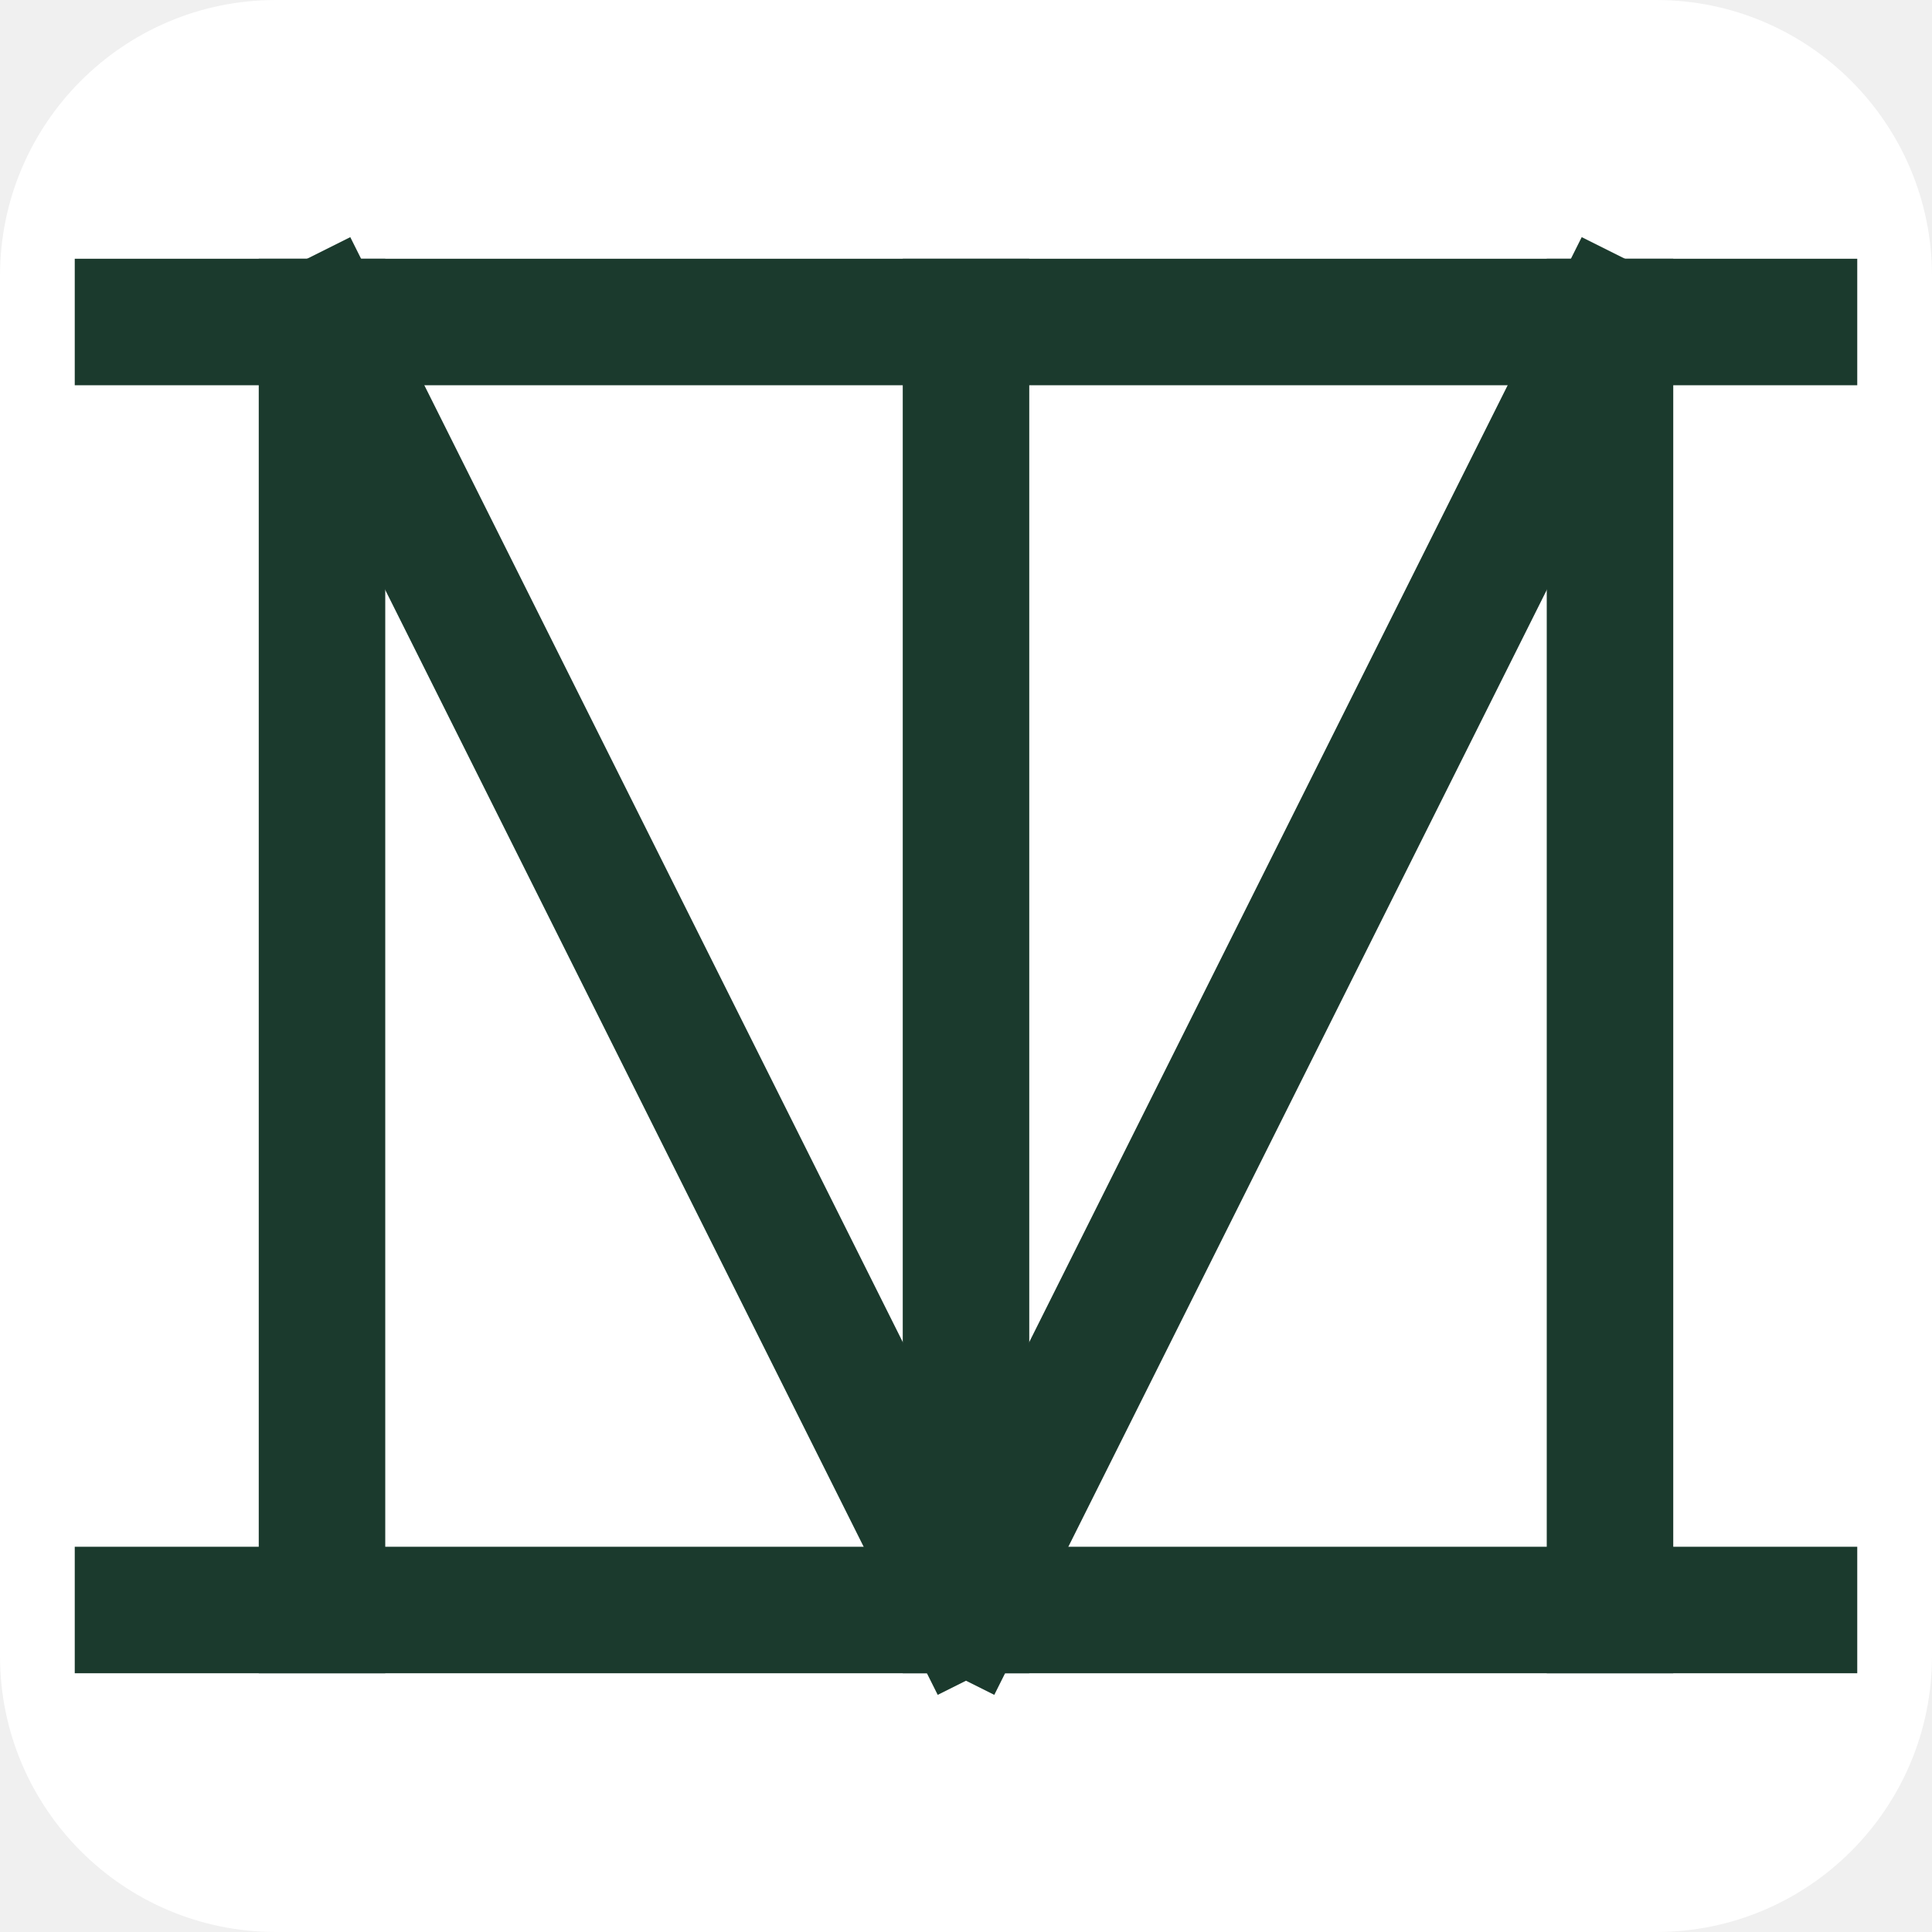
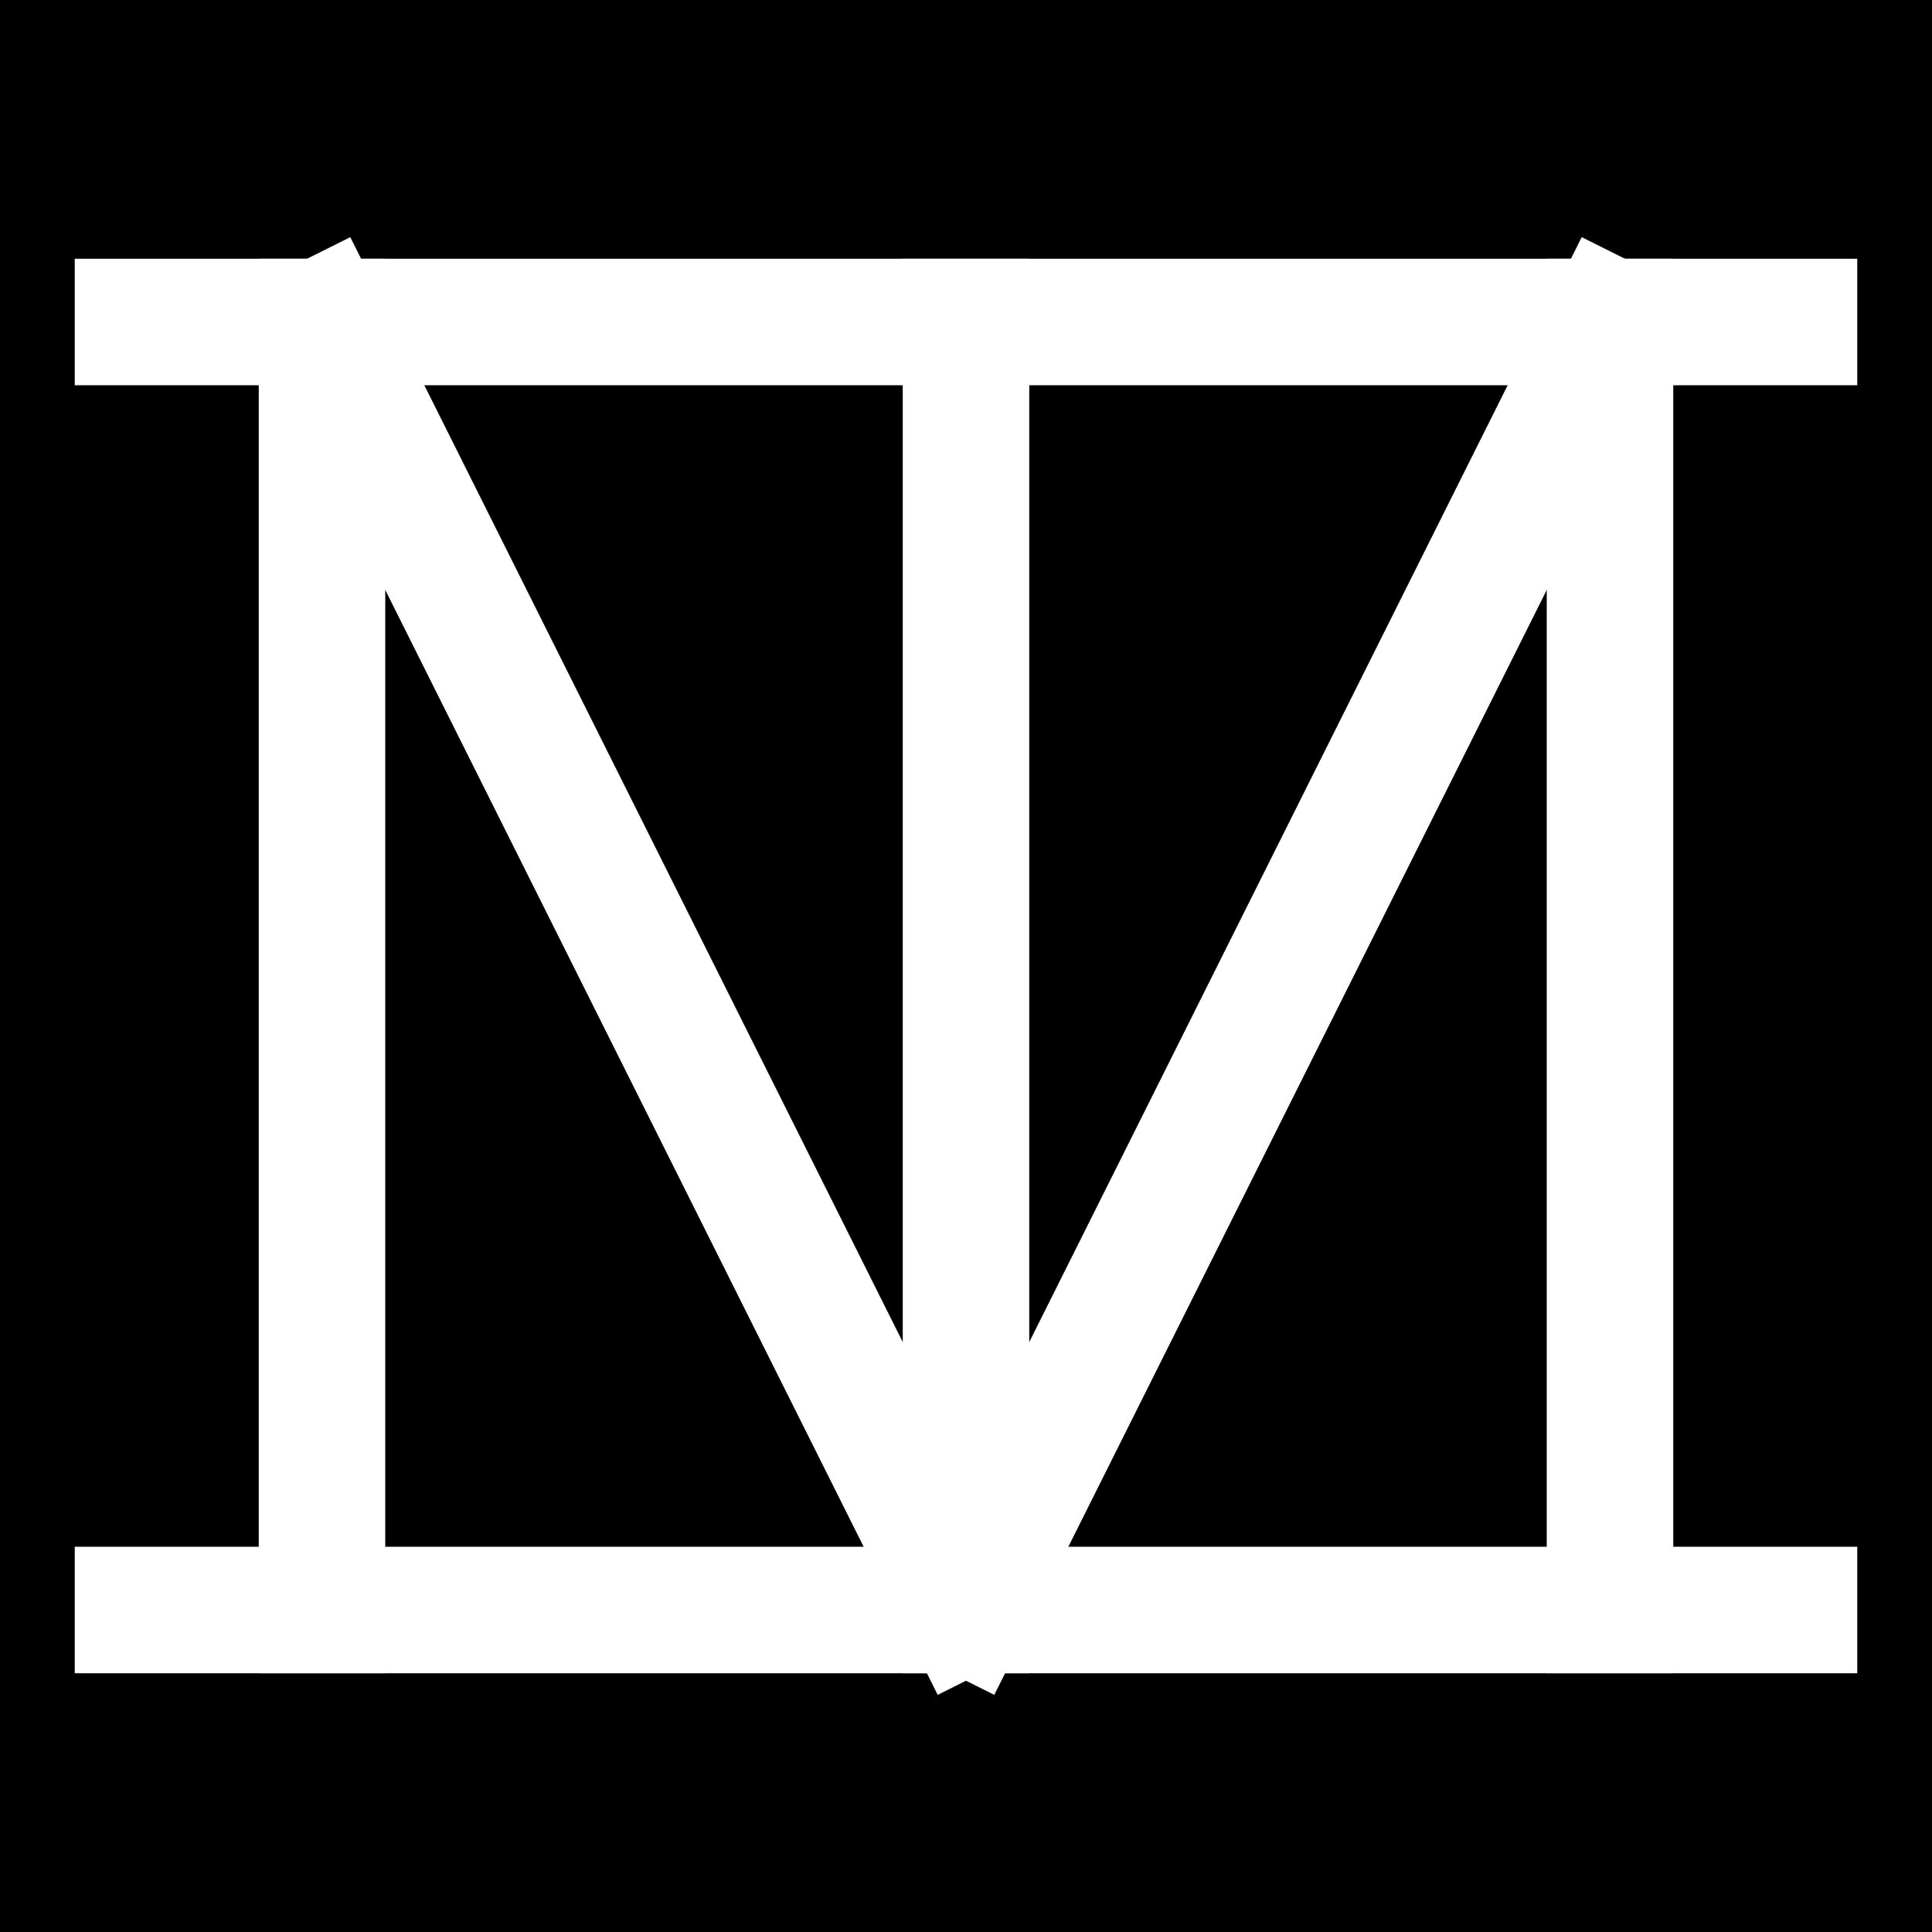
- <svg xmlns="http://www.w3.org/2000/svg" width="48" height="48" viewBox="0 0 84 84" fill="none">
-   <rect width="84" height="84" rx="12" fill="#ffffff" />
-   <line x1="6" y1="14" x2="78" y2="14" stroke="#1B3A2D" stroke-width="5.5" stroke-linecap="square" />
-   <line x1="6" y1="70" x2="78" y2="70" stroke="#1B3A2D" stroke-width="5.5" stroke-linecap="square" />
-   <line x1="14" y1="14" x2="14" y2="70" stroke="#1B3A2D" stroke-width="5.5" stroke-linecap="square" />
-   <line x1="42" y1="14" x2="42" y2="70" stroke="#1B3A2D" stroke-width="5.5" stroke-linecap="square" />
-   <line x1="70" y1="14" x2="70" y2="70" stroke="#1B3A2D" stroke-width="5.5" stroke-linecap="square" />
-   <line x1="14" y1="14" x2="42" y2="70" stroke="#1B3A2D" stroke-width="5.5" stroke-linecap="square" />
-   <line x1="70" y1="14" x2="42" y2="70" stroke="#1B3A2D" stroke-width="5.5" stroke-linecap="square" />
+ <svg xmlns="http://www.w3.org/2000/svg" width="32" height="32" viewBox="0 0 84 84" fill="none">
+   <rect width="84" height="84" fill="#000000" />
+   <line x1="6" y1="14" x2="78" y2="14" stroke="#ffffff" stroke-width="5.5" stroke-linecap="square" />
+   <line x1="6" y1="70" x2="78" y2="70" stroke="#ffffff" stroke-width="5.5" stroke-linecap="square" />
+   <line x1="14" y1="14" x2="14" y2="70" stroke="#ffffff" stroke-width="5.5" stroke-linecap="square" />
+   <line x1="42" y1="14" x2="42" y2="70" stroke="#ffffff" stroke-width="5.5" stroke-linecap="square" />
+   <line x1="70" y1="14" x2="70" y2="70" stroke="#ffffff" stroke-width="5.5" stroke-linecap="square" />
+   <line x1="14" y1="14" x2="42" y2="70" stroke="#ffffff" stroke-width="5.5" stroke-linecap="square" />
+   <line x1="70" y1="14" x2="42" y2="70" stroke="#ffffff" stroke-width="5.5" stroke-linecap="square" />
</svg>
